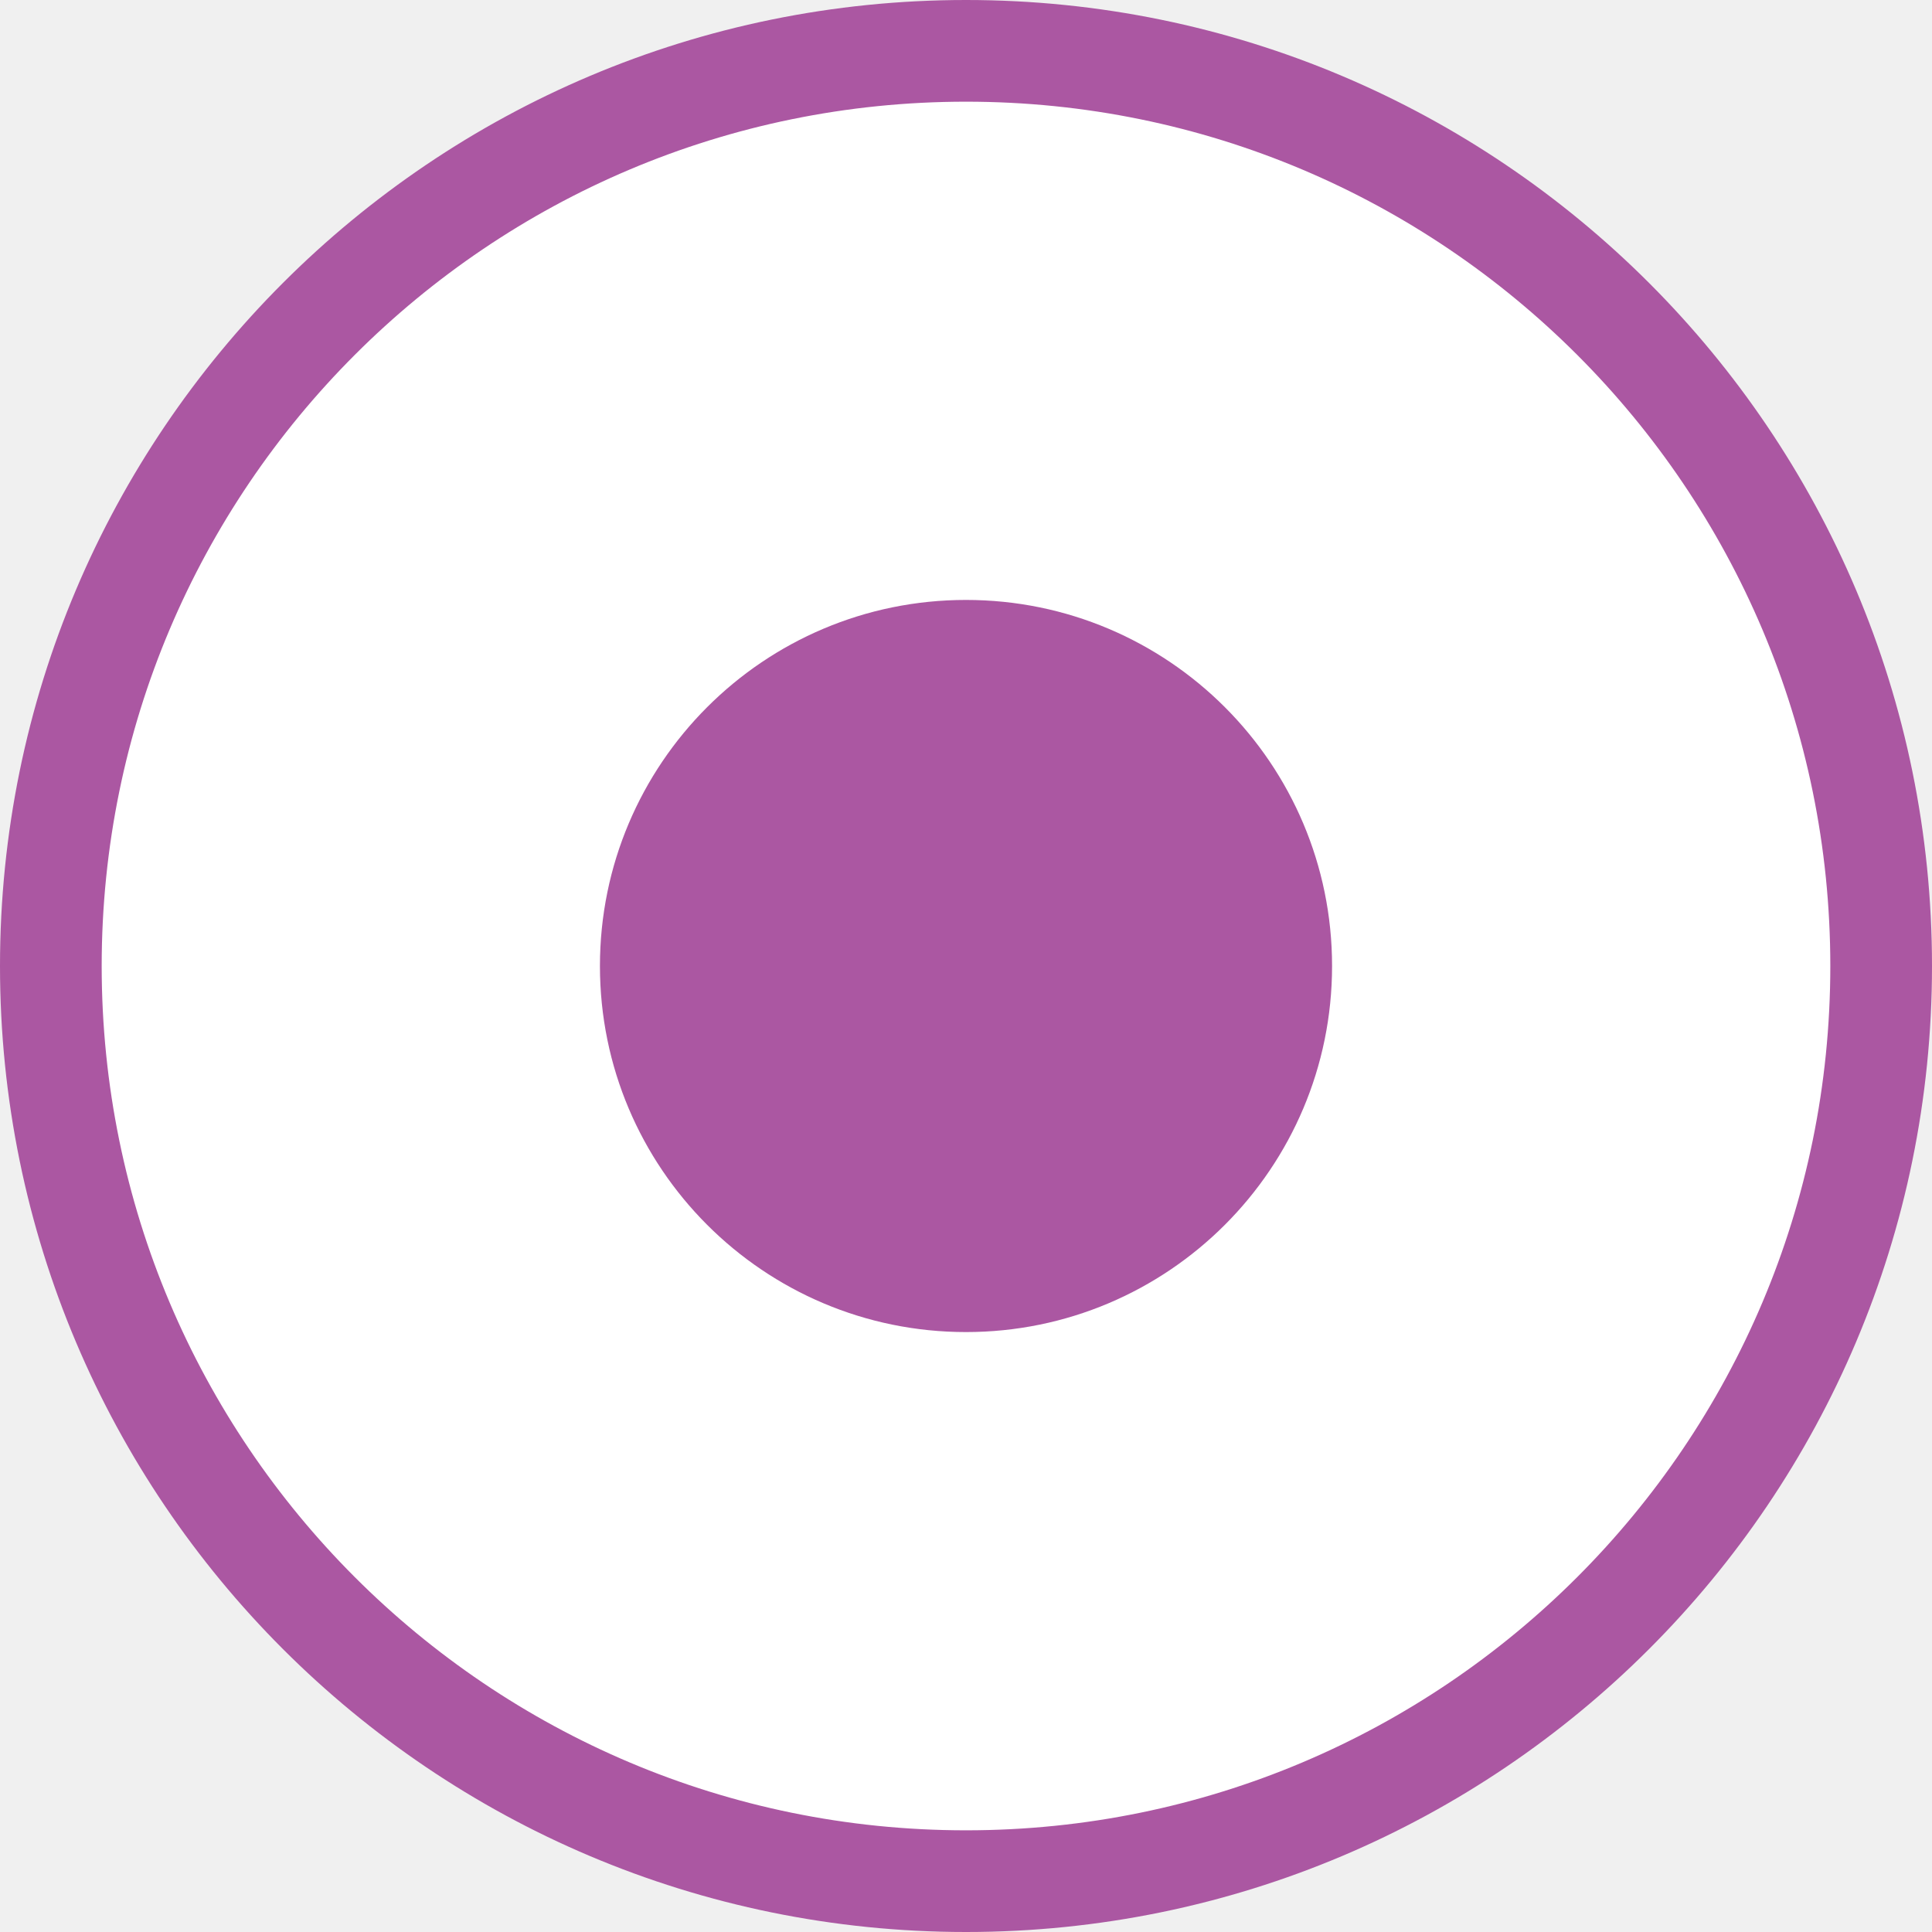
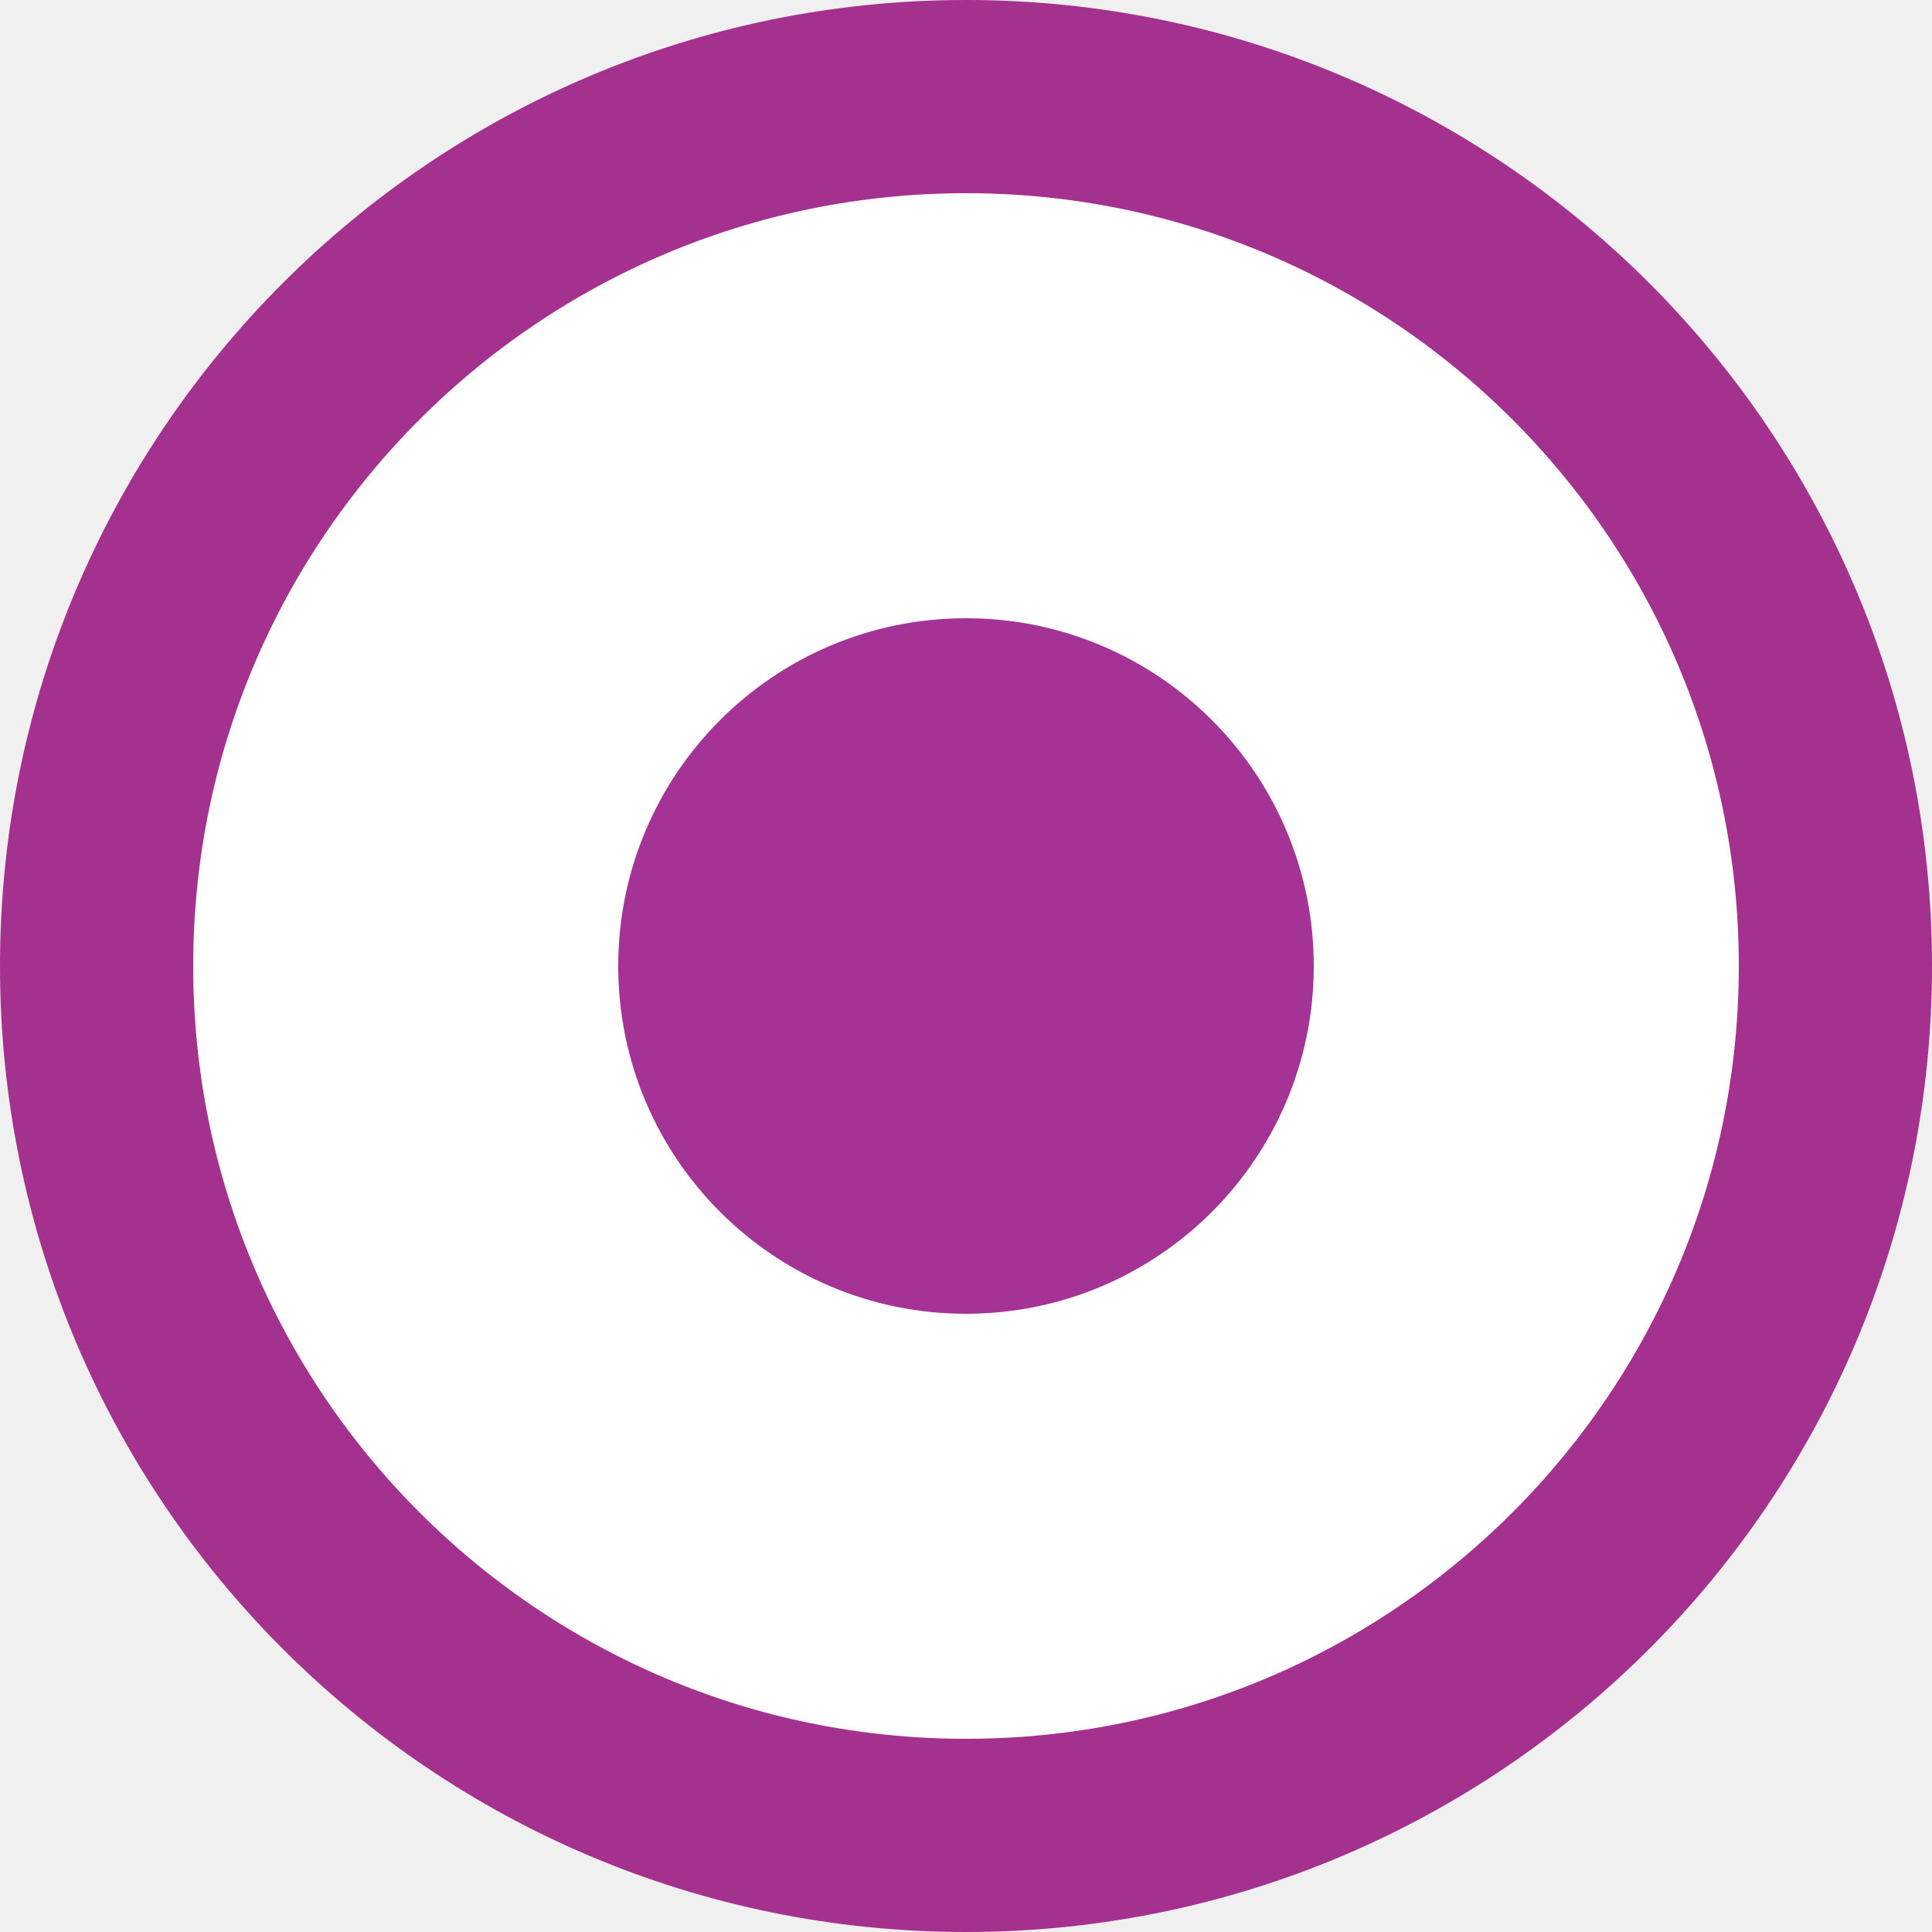
- <svg xmlns="http://www.w3.org/2000/svg" id="Layer_1" data-name="Layer 1" viewBox="0 0 38 38">
+ <svg xmlns="http://www.w3.org/2000/svg" id="Layer_1" data-name="Layer 1" viewBox="0 0 40 40">
  <defs>
-     <style>.cls-1{fill:#fff;stroke:#ab57a2;stroke-miterlimit:10;stroke-width:2px;}.cls-2{fill:#ab57a2;}</style>
+     <style>.cls-1{fill:#fff;stroke:#a5318e;stroke-miterlimit:10;stroke-width:4px;}.cls-2{fill:#a53295;}</style>
  </defs>
-   <circle class="cls-1" cx="19" cy="19" r="18" />
-   <circle class="cls-2" cx="19" cy="19" r="7.2" />
+   <circle class="cls-1" cx="20" cy="20" r="18" />
+   <circle class="cls-2" cx="20" cy="20" r="7.2" />
</svg>
